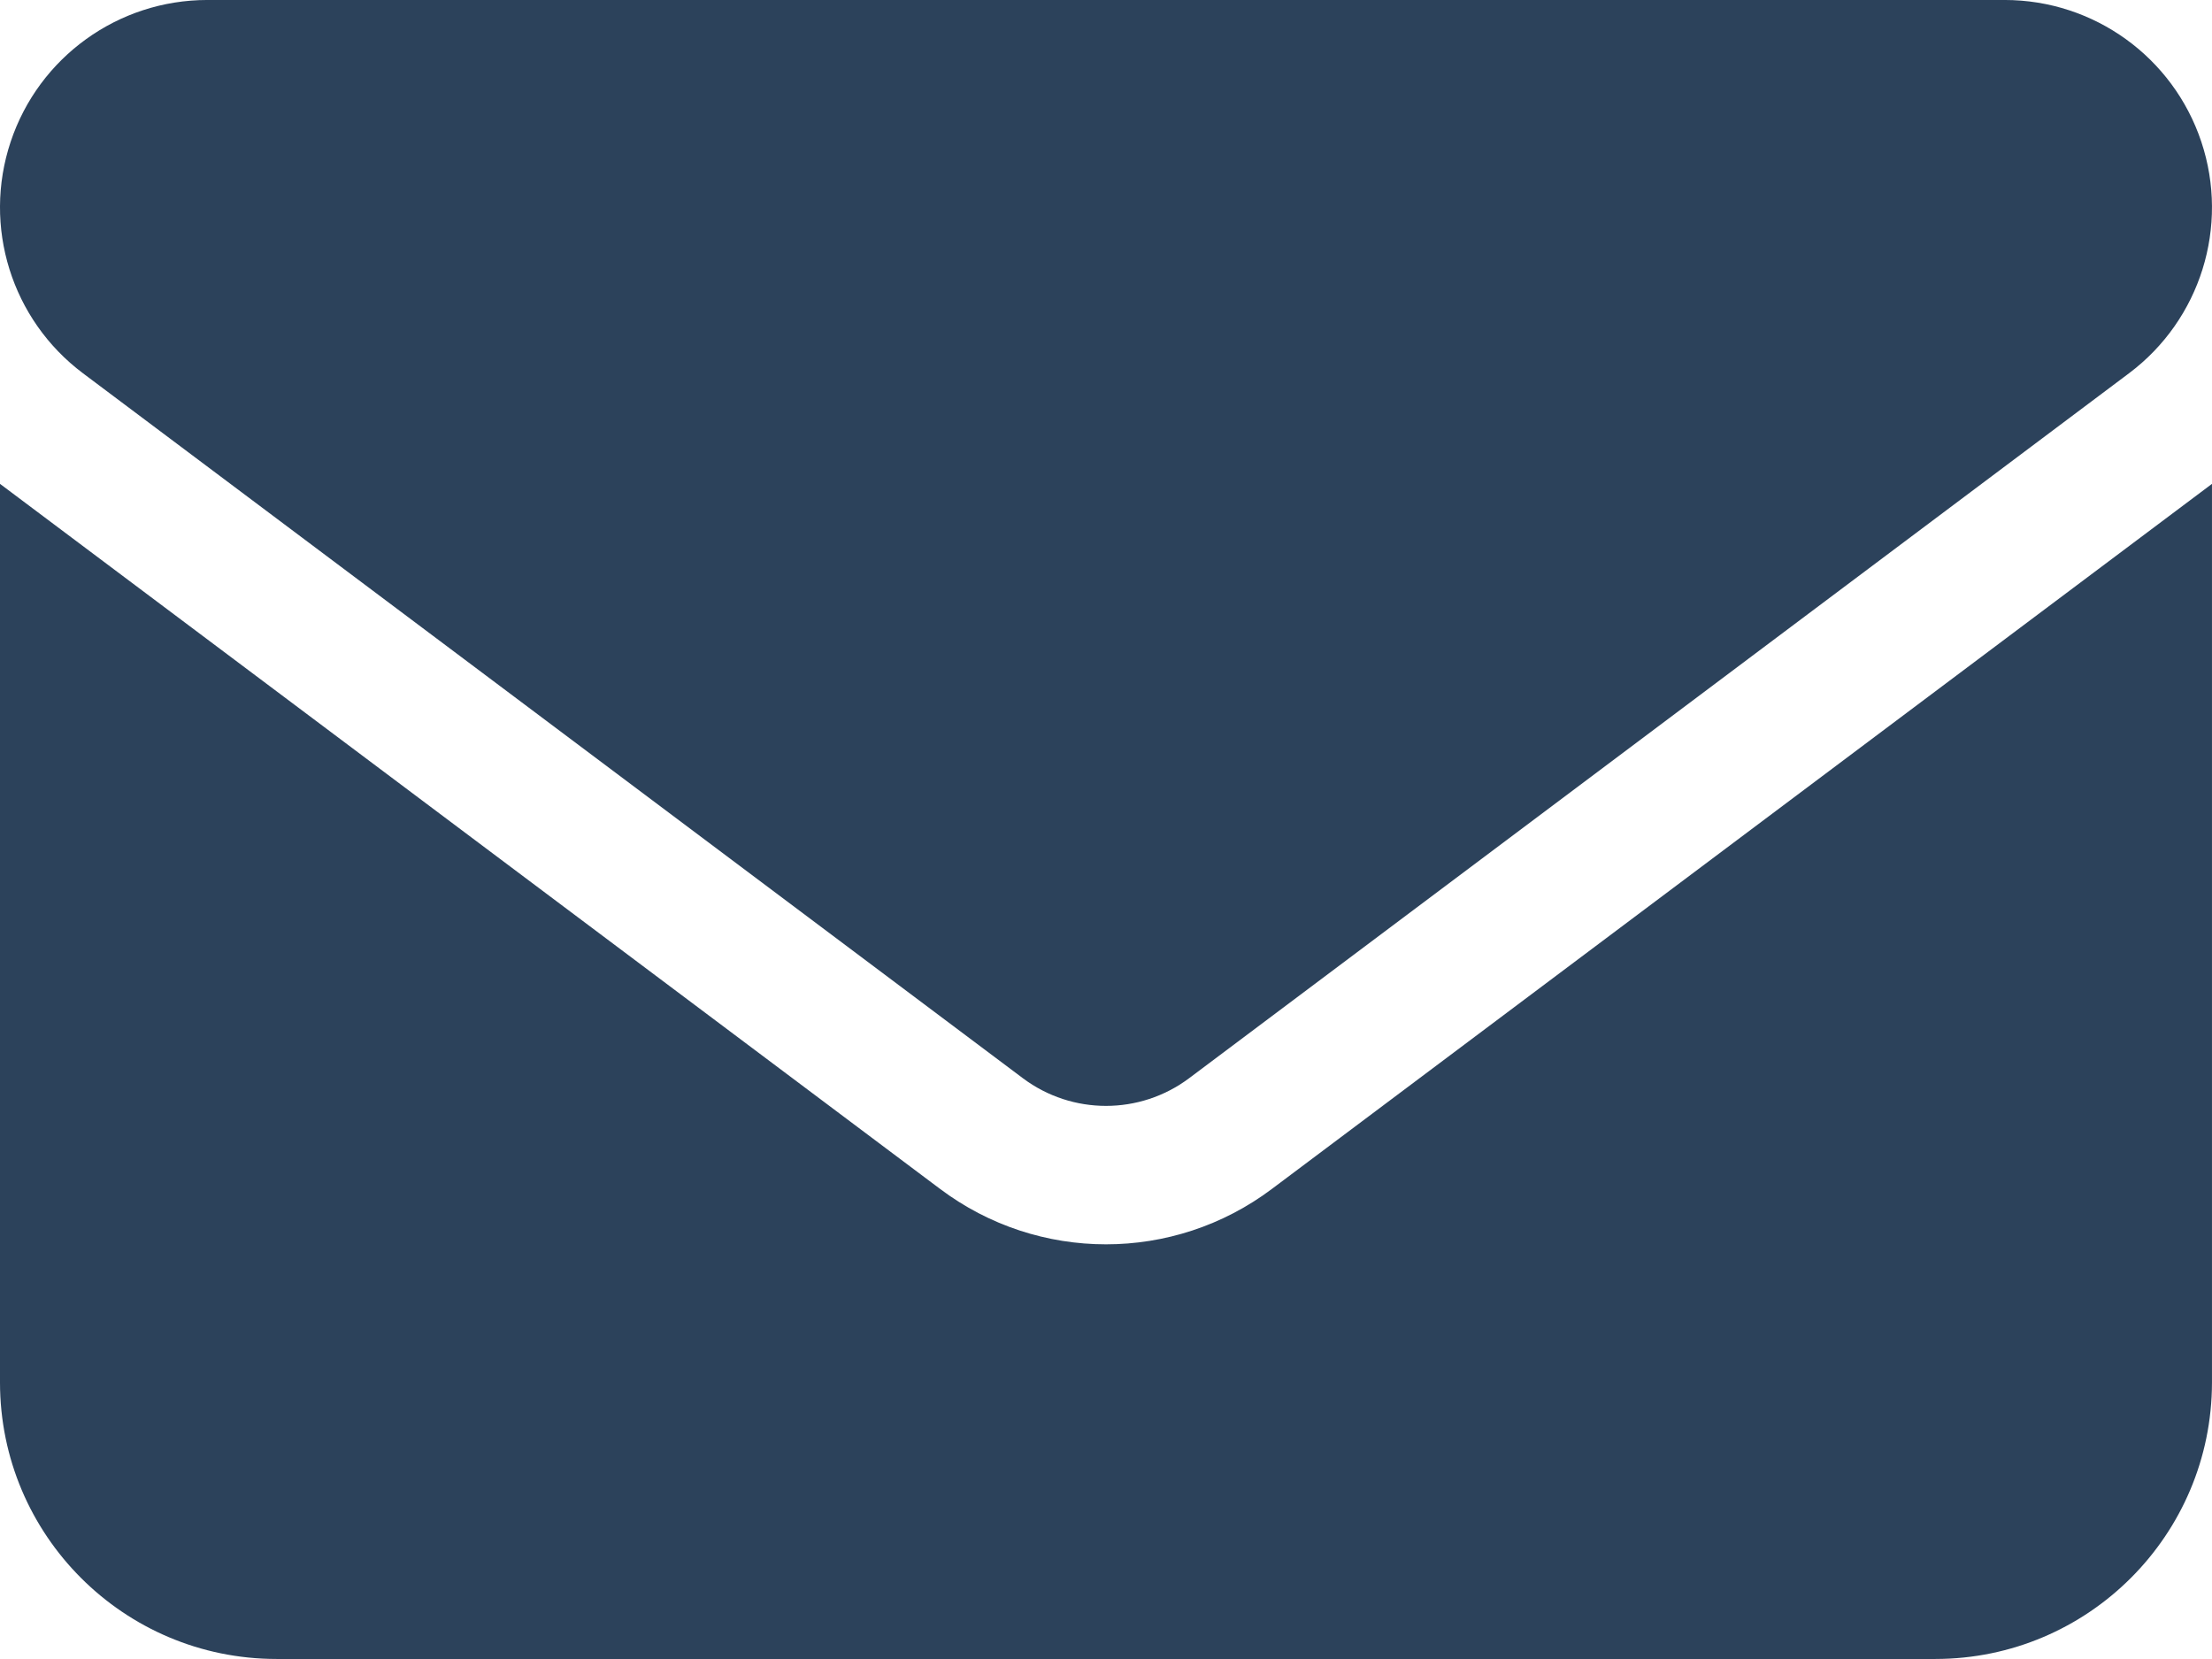
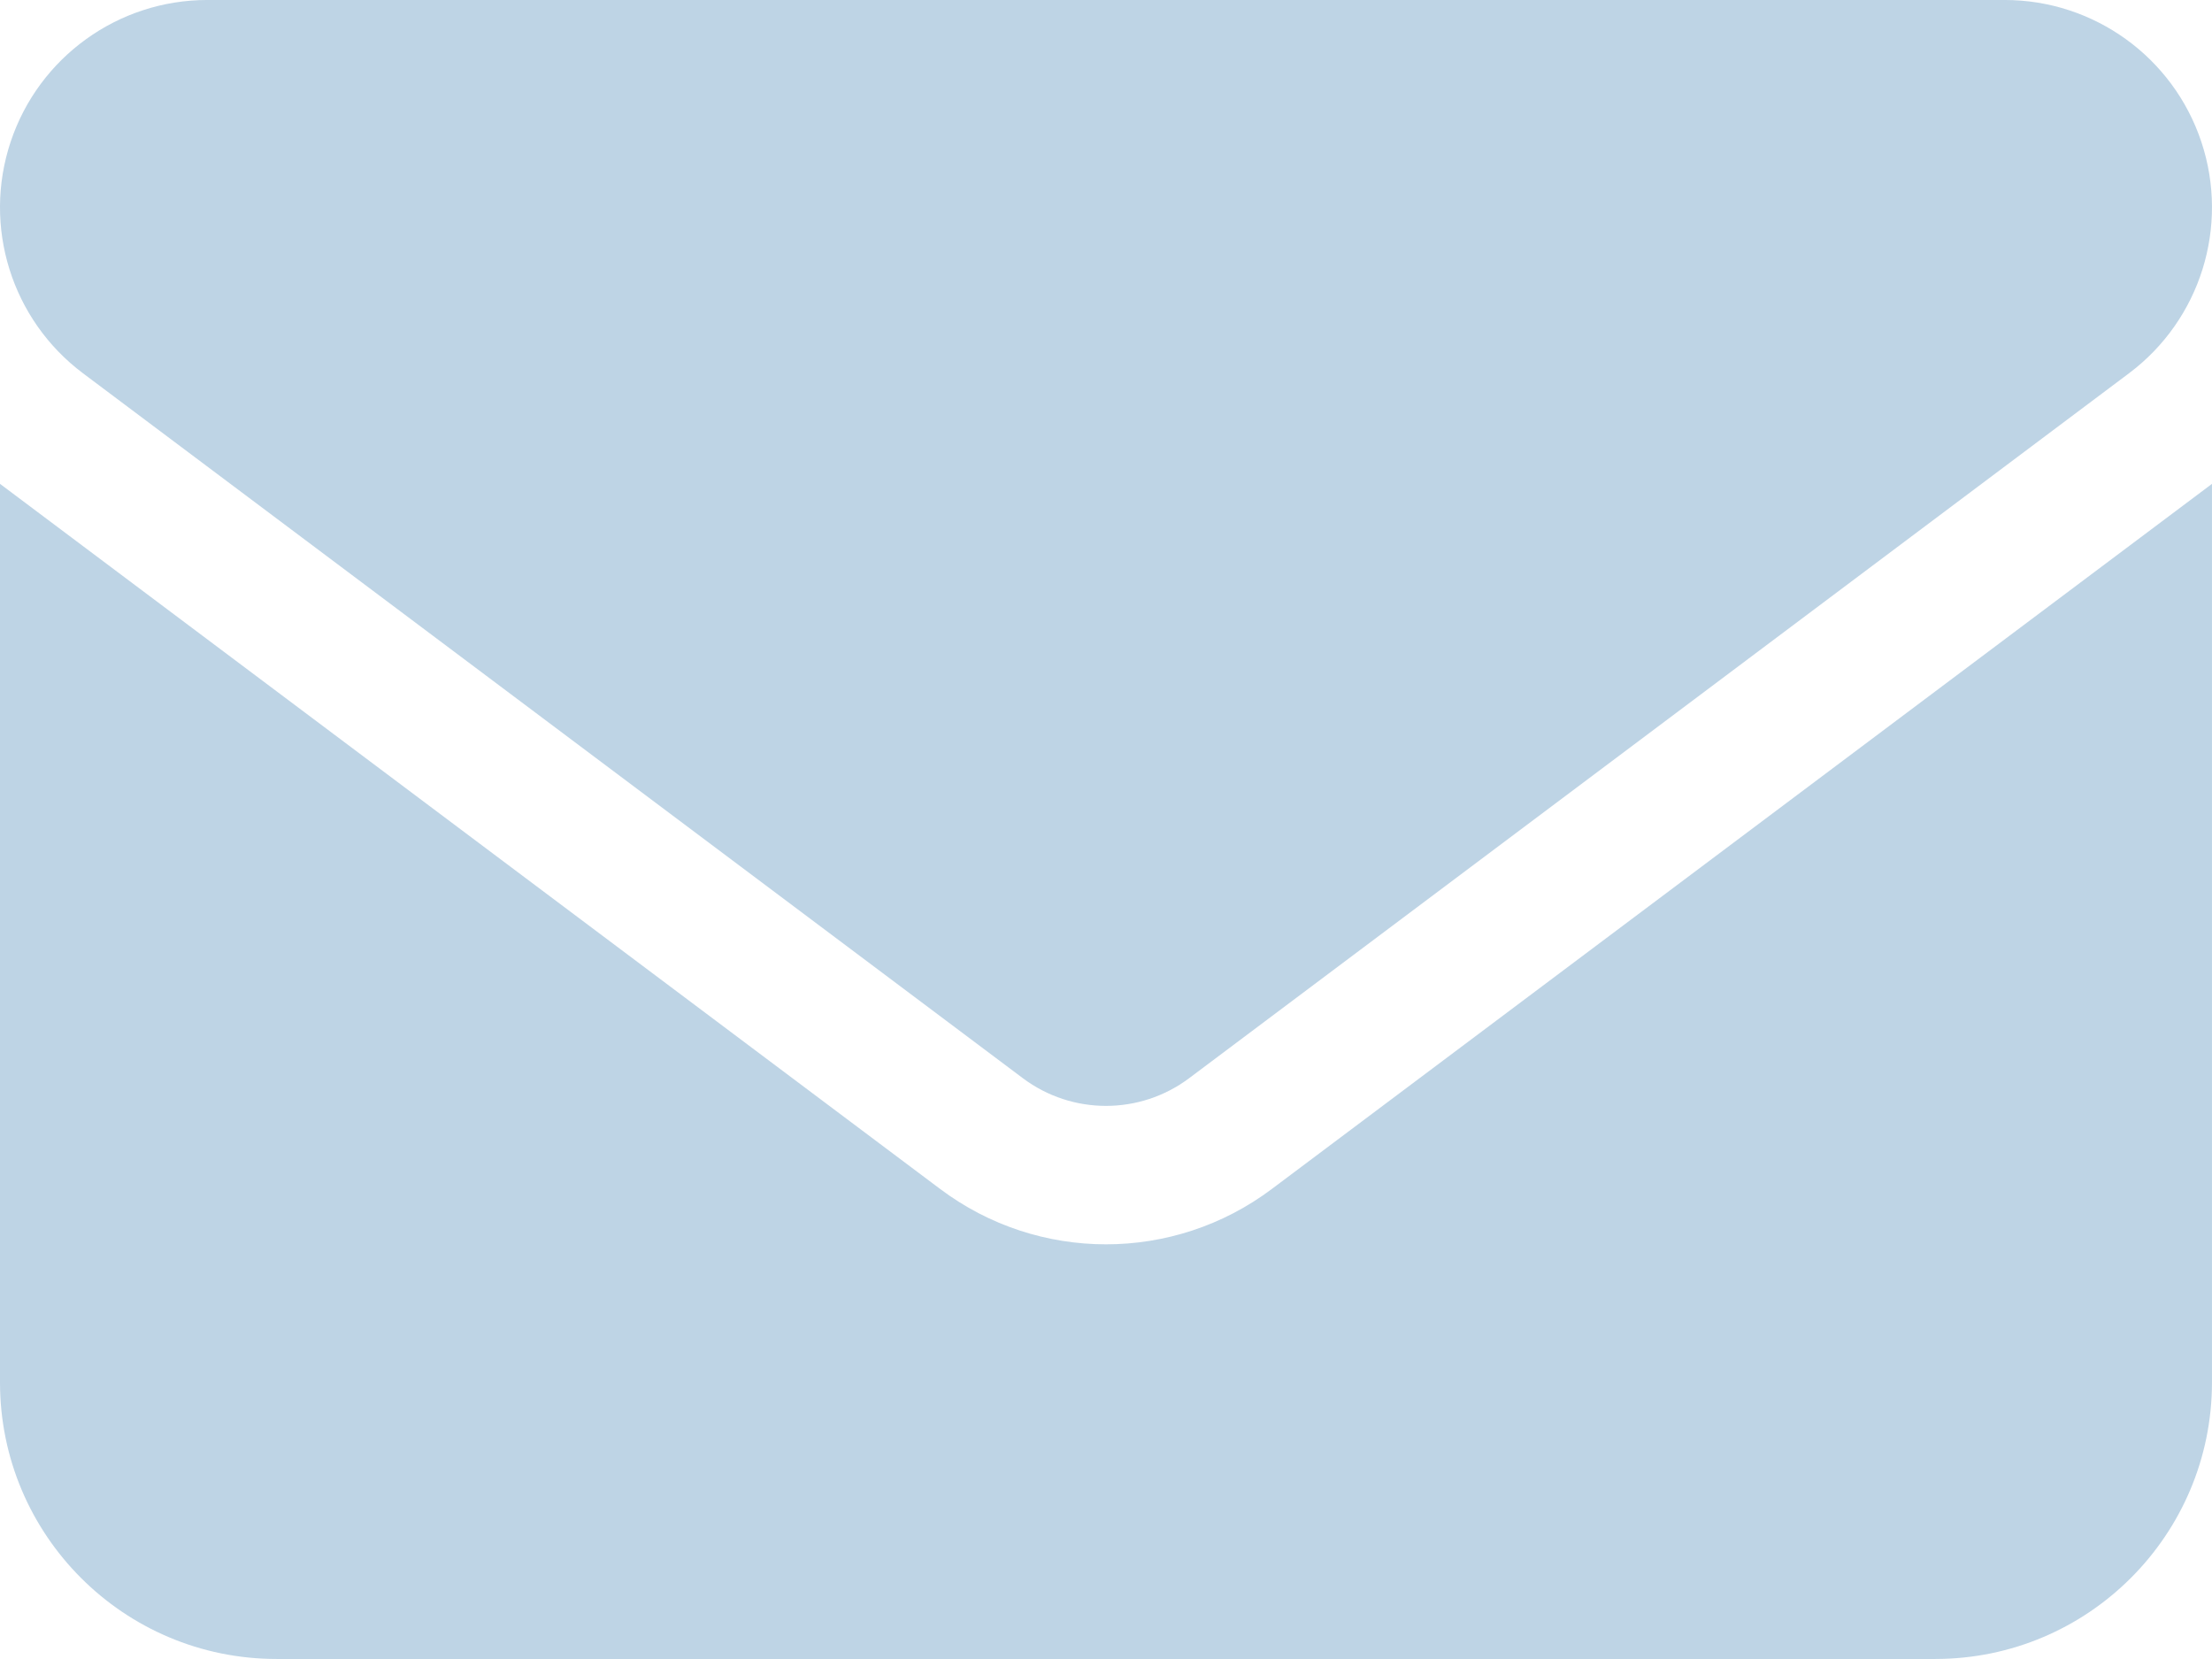
<svg xmlns="http://www.w3.org/2000/svg" width="121.234" height="90.925" viewBox="0 0 121.234 90.925">
  <g id="Group_25" data-name="Group 25" transform="translate(-574.41 -3495.76)">
-     <path id="envelope-solid" d="M109.868,15.154a11.366,11.366,0,0,1,6.819,20.458L65.163,74.256a7.6,7.6,0,0,1-9.093,0L4.546,35.612a11.366,11.366,0,0,1,6.819-20.458ZM51.524,80.317a15.131,15.131,0,0,0,18.185,0l51.524-38.643V90.925a15.168,15.168,0,0,1-15.154,15.154H15.154A15.161,15.161,0,0,1,0,90.925V41.674Z" transform="translate(574.41 3480.605)" fill="#2c425b" />
+     <path id="envelope-solid" d="M109.868,15.154a11.366,11.366,0,0,1,6.819,20.458L65.163,74.256a7.6,7.6,0,0,1-9.093,0L4.546,35.612a11.366,11.366,0,0,1,6.819-20.458ZM51.524,80.317a15.131,15.131,0,0,0,18.185,0l51.524-38.643V90.925a15.168,15.168,0,0,1-15.154,15.154H15.154A15.161,15.161,0,0,1,0,90.925V41.674Z" transform="translate(574.41 3480.605)" fill="#bed4e5" />
  </g>
</svg>
